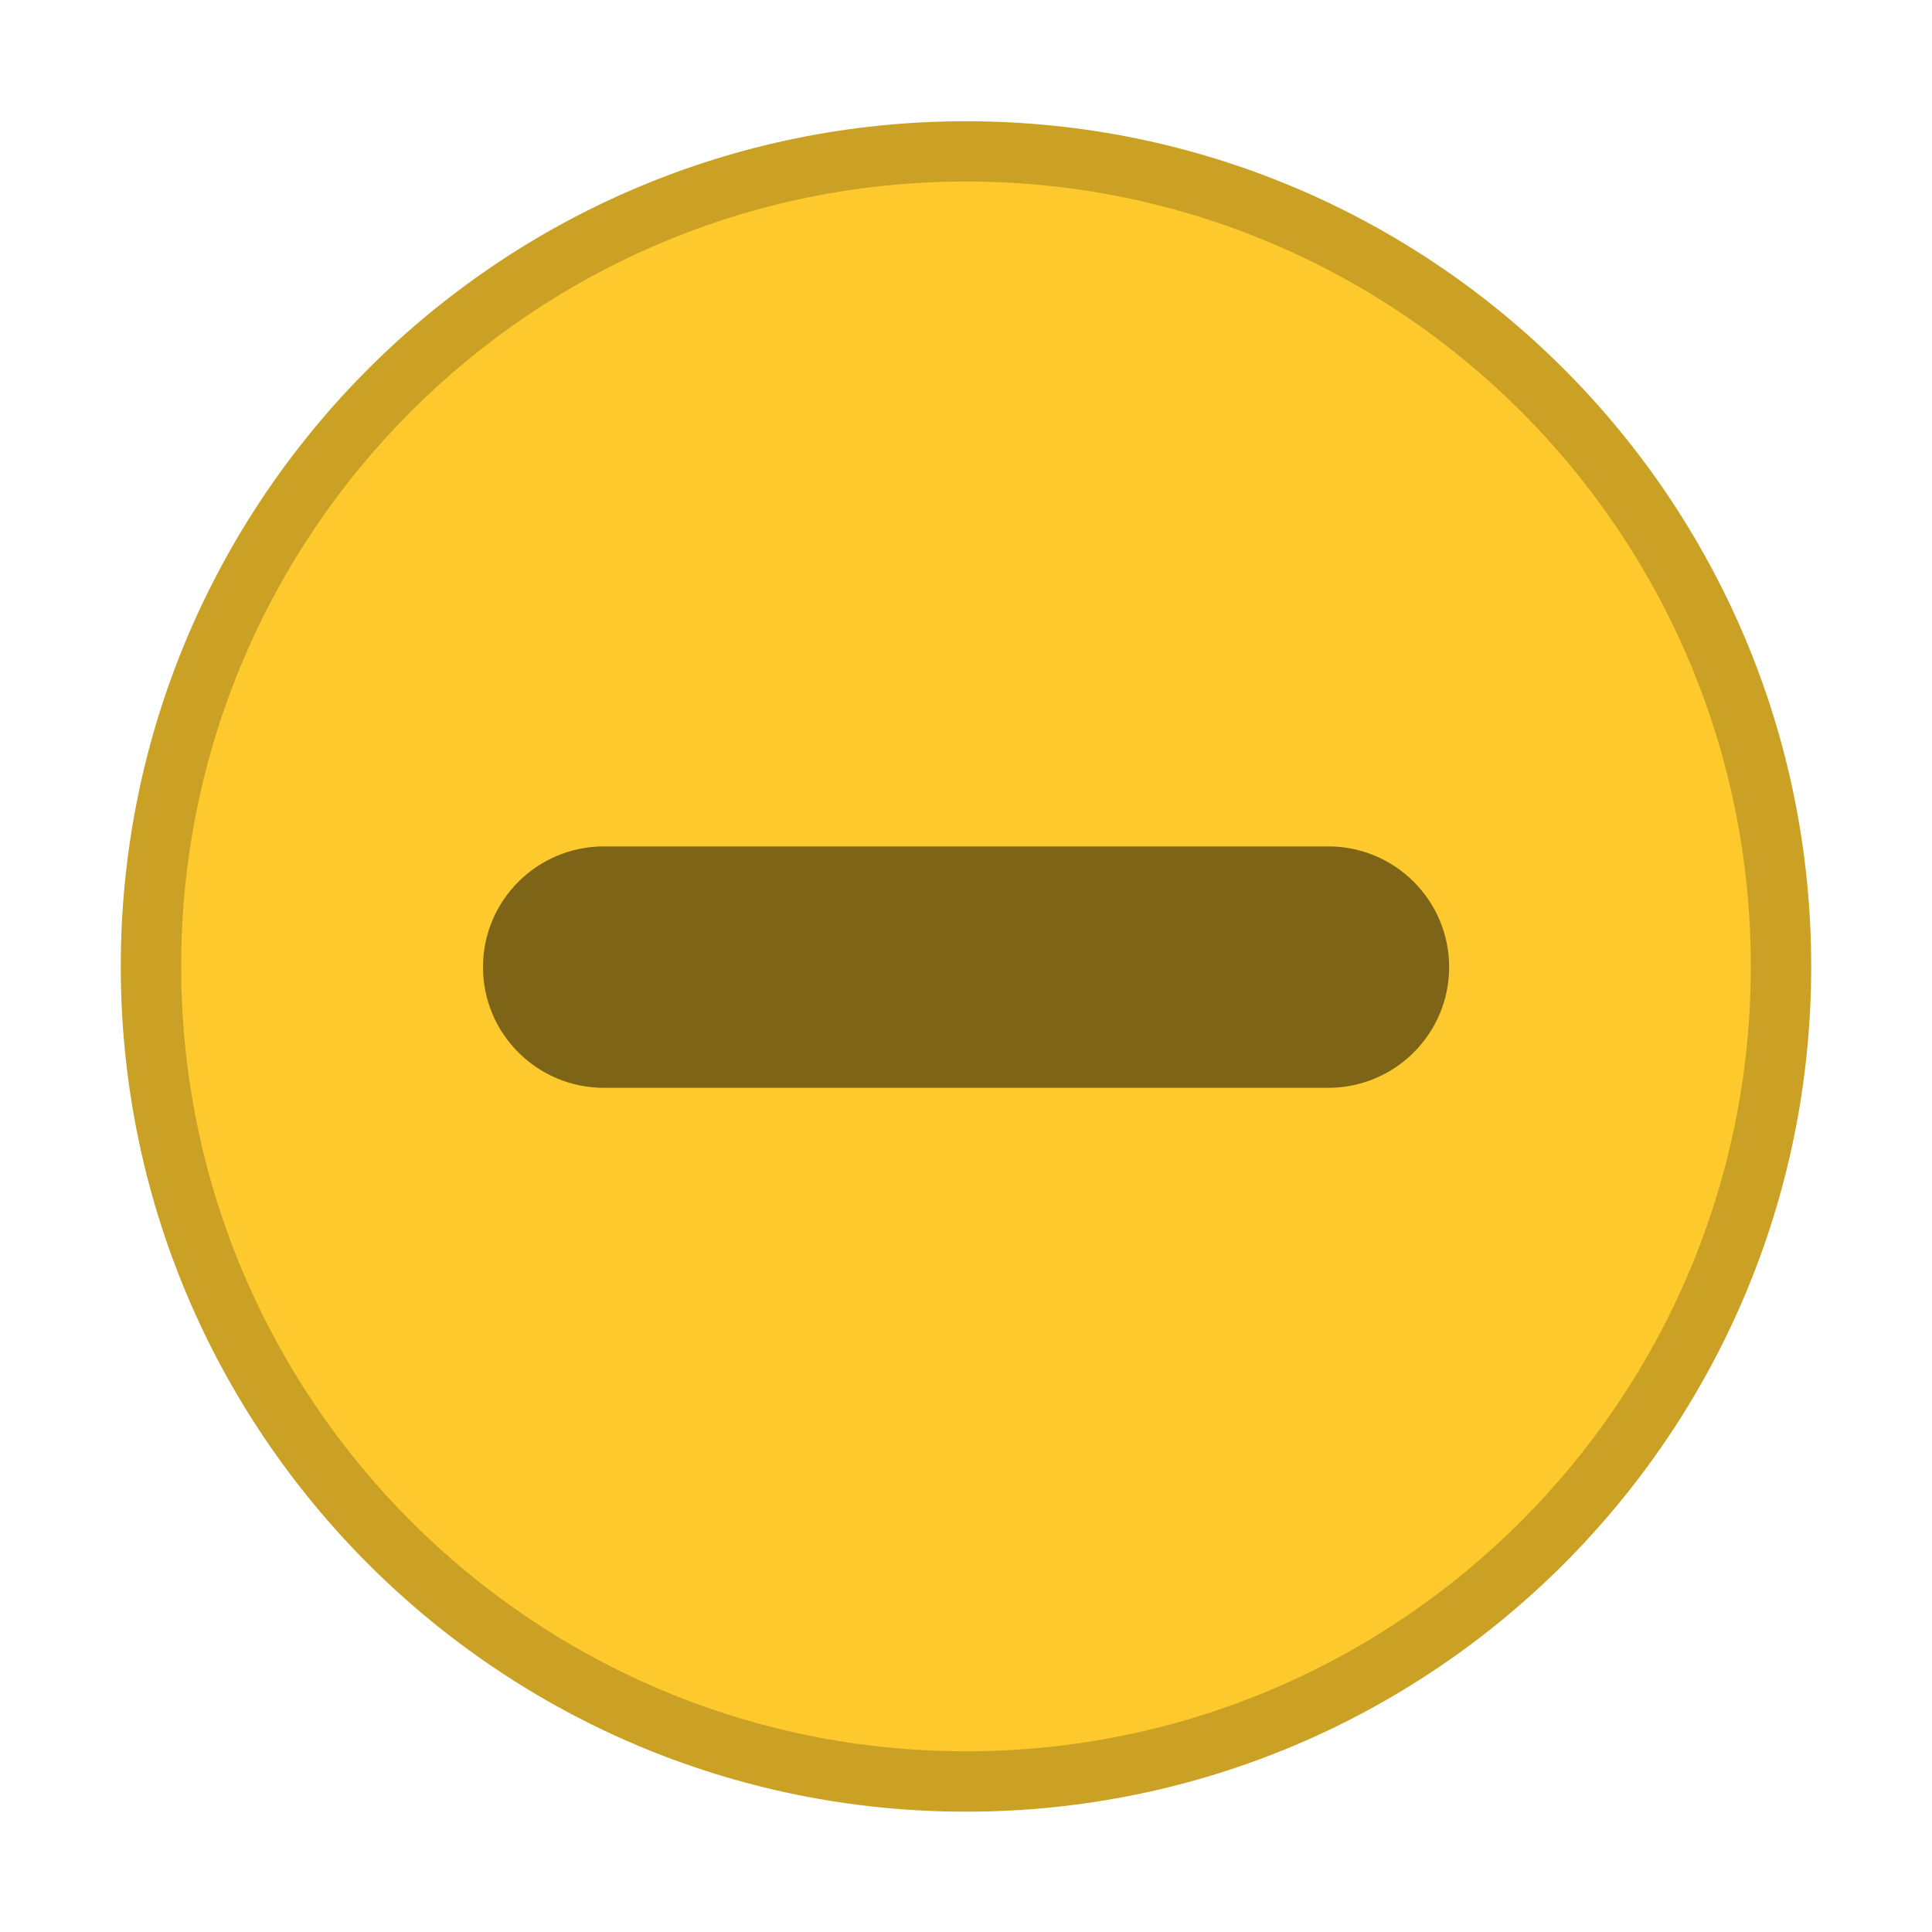
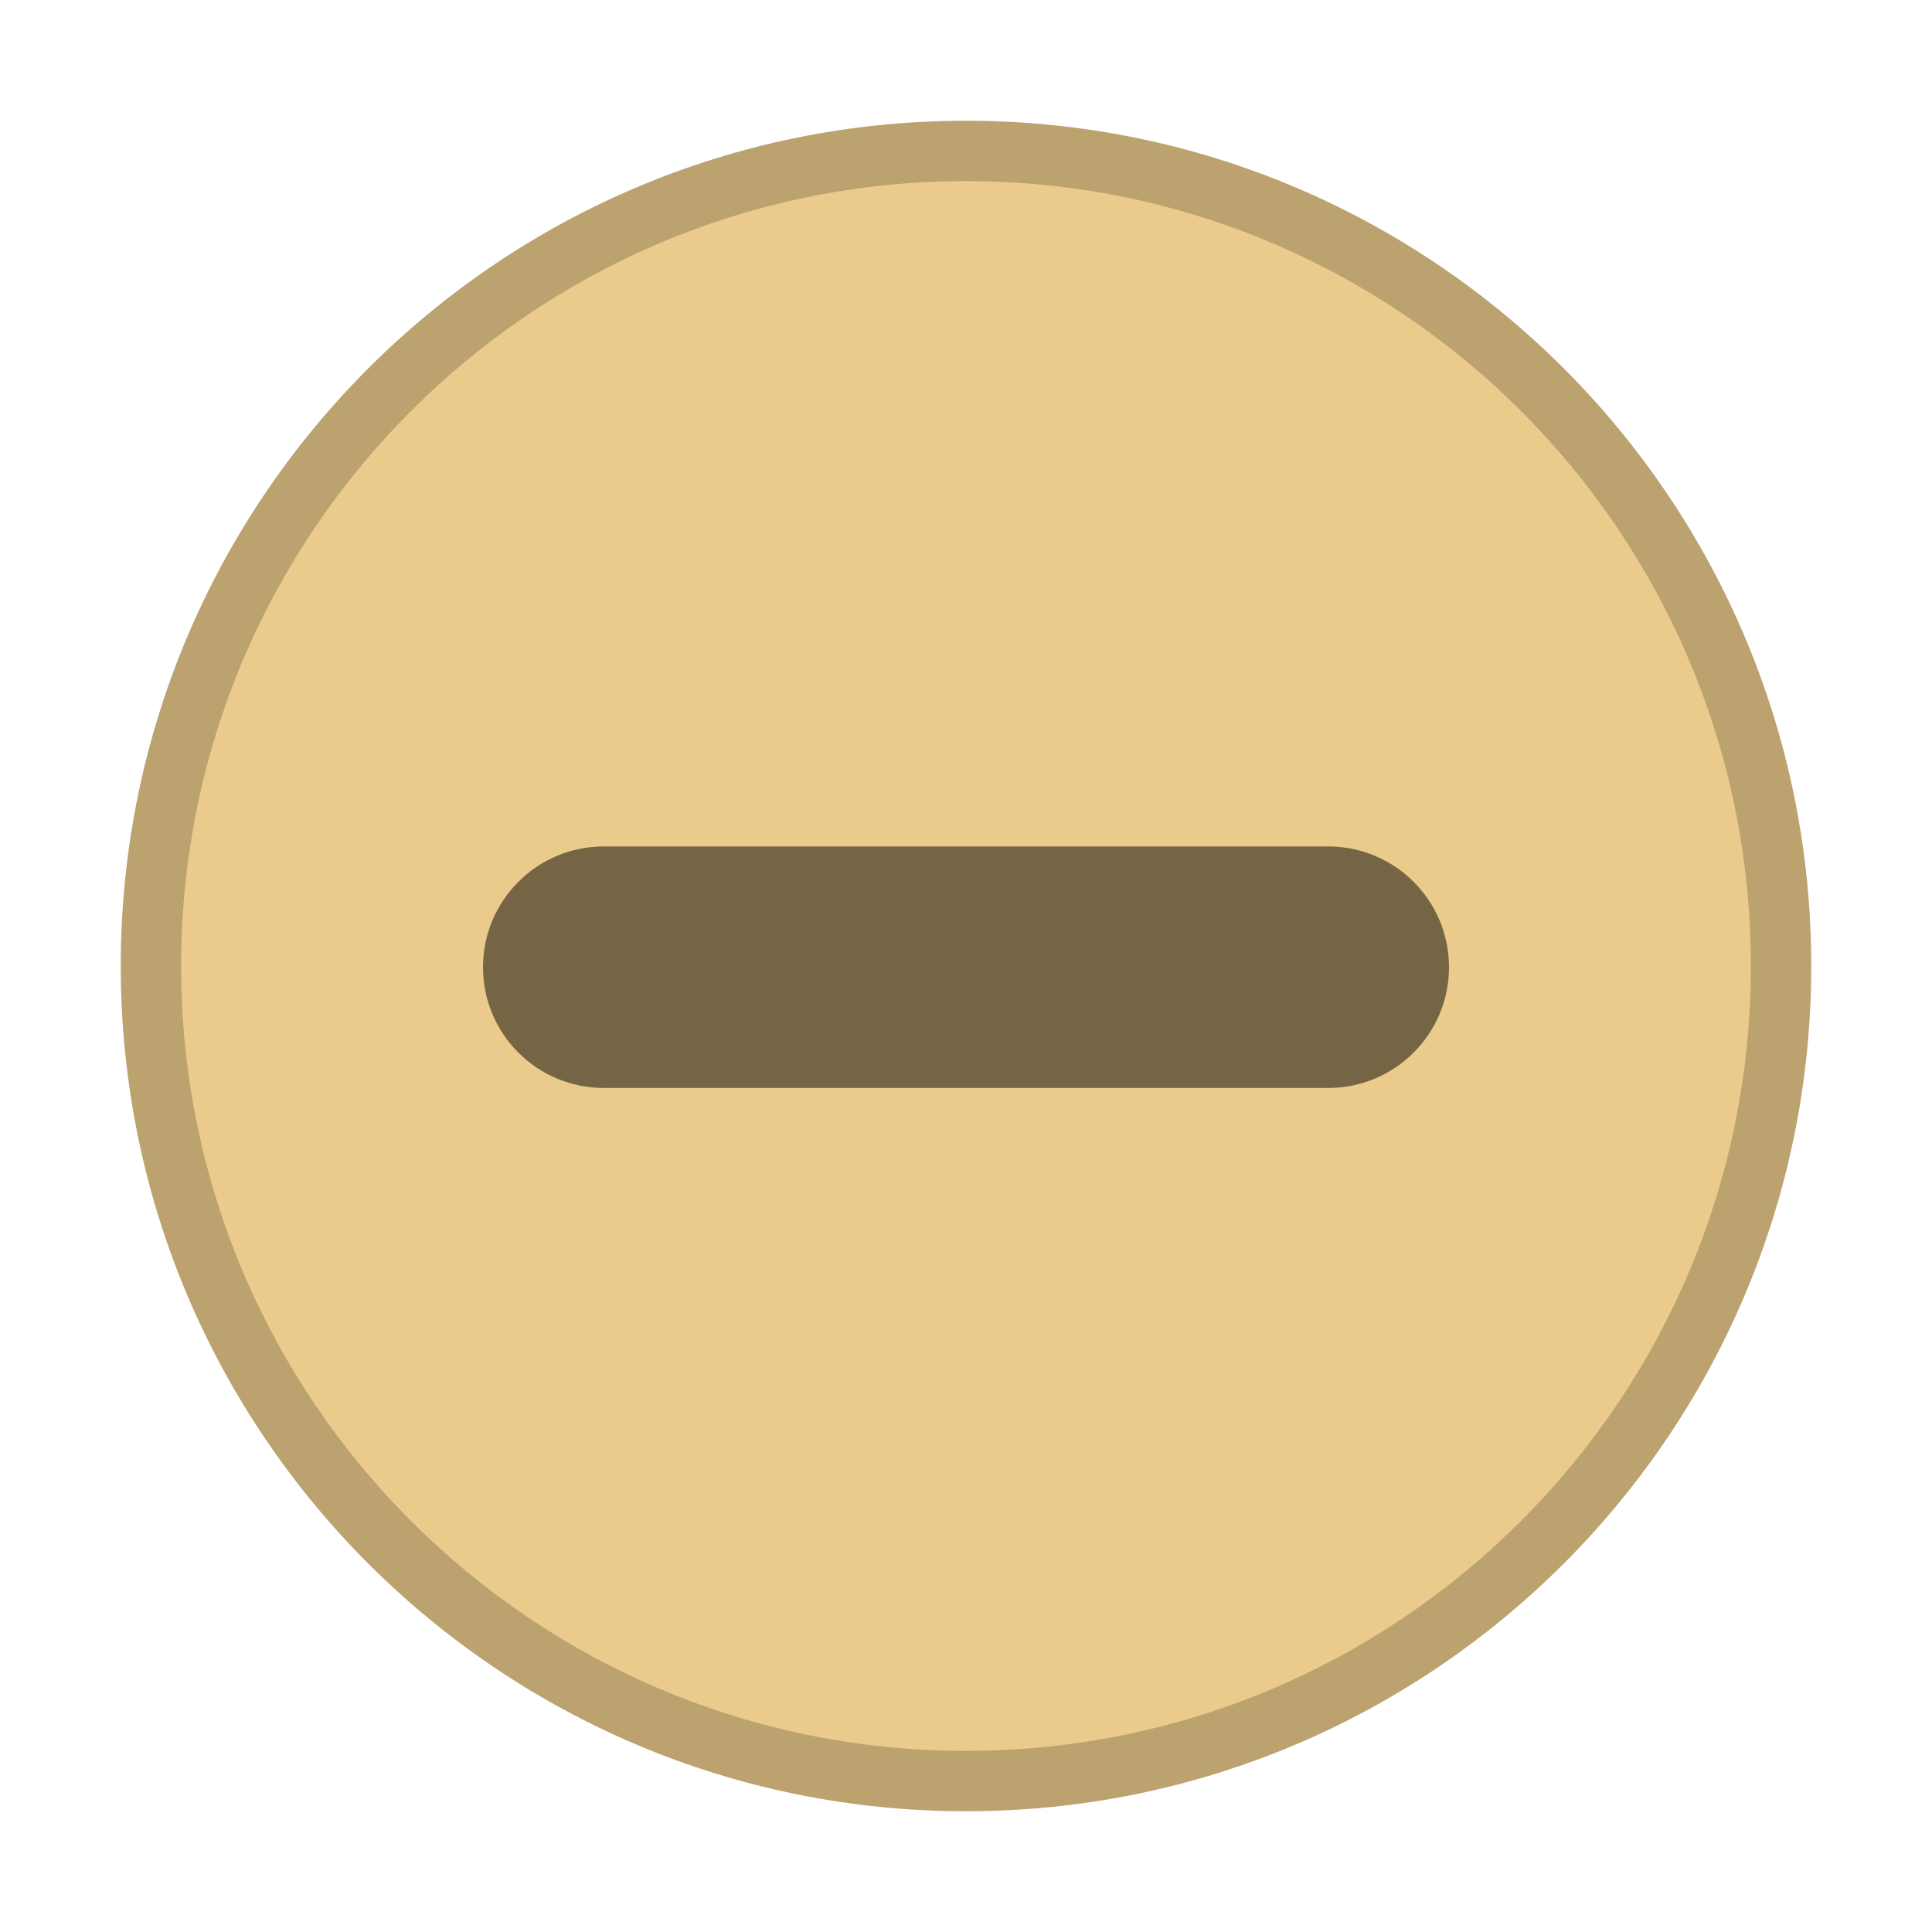
- <svg xmlns="http://www.w3.org/2000/svg" width="16" height="16" version="1.1">
-   <g transform="matrix(3.7795 0 0 3.7795 -266 -584.52)">
-     <g transform="matrix(.26465 0 0 .26465 70.643 154.92)" enable-background="new">
-       <g transform="translate(-5,-1033.4)" fill-rule="evenodd">
-         <path d="m12.003 1047.4c3.865 0 6.998-3.133 6.998-6.998s-3.133-6.998-6.998-6.998c-3.865 0-6.998 3.133-6.998 6.998 0 3.865 3.133 6.998 6.998 6.998" fill="#caa124" stroke-width=".778" />
-         <path d="m12.003 1046.9c3.589 0 6.498-2.91 6.498-6.499s-2.909-6.498-6.498-6.498c-3.589 0-6.498 2.909-6.498 6.498s2.909 6.499 6.498 6.499" fill="#fdc92d" stroke-width=".765" />
+ <svg xmlns="http://www.w3.org/2000/svg" width="16" height="16" version="1.1" id="svg14">
+   <defs id="defs18" />
+   <g transform="translate(-253,242.6378)" style="display:inline" id="titlebutton-minimize">
+     <rect style="opacity:0;fill:#000000;fill-opacity:1;stroke:none;stroke-width:0.474;stroke-linejoin:miter;stroke-miterlimit:4;stroke-dasharray:none;stroke-opacity:1;paint-order:markers stroke fill" id="rect1565-18" width="16" height="16" x="253" y="-242.638" ry="1.6930764e-05" />
+     <g transform="translate(254,-241.6378)" id="titlebutton-minimize-1-7" style="enable-background:new">
+       <g transform="translate(-5,-1033.362)" id="g6-2-9">
+         <path style="fill:#bca26f;fill-opacity:1;fill-rule:evenodd;stroke:none" d="m 12,1047.362 c 3.866,0 7,-3.134 7,-7 0,-3.866 -3.134,-7 -7,-7 -3.866,0 -7,3.134 -7,7 0,3.866 3.134,7 7,7" id="path2-37-2" />
+         <path style="opacity:1;fill:#ebcb8b;fill-opacity:1;fill-rule:evenodd;stroke:none" d="m 12,1046.862 c 3.59,0 6.5,-2.91 6.5,-6.5 0,-3.59 -2.91,-6.5 -6.5,-6.5 -3.59,0 -6.5,2.91 -6.5,6.5 0,3.59 2.91,6.5 6.5,6.5" id="path4-59" />
      </g>
    </g>
-     <rect x="71.438" y="156.51" width="2.117" height=".529" ry=".265" opacity=".5" />
  </g>
+   <rect x="4" y="7.01" width="8" height="2" ry="1" opacity="0.5" id="rect10" style="stroke-width:3.78" />
</svg>
